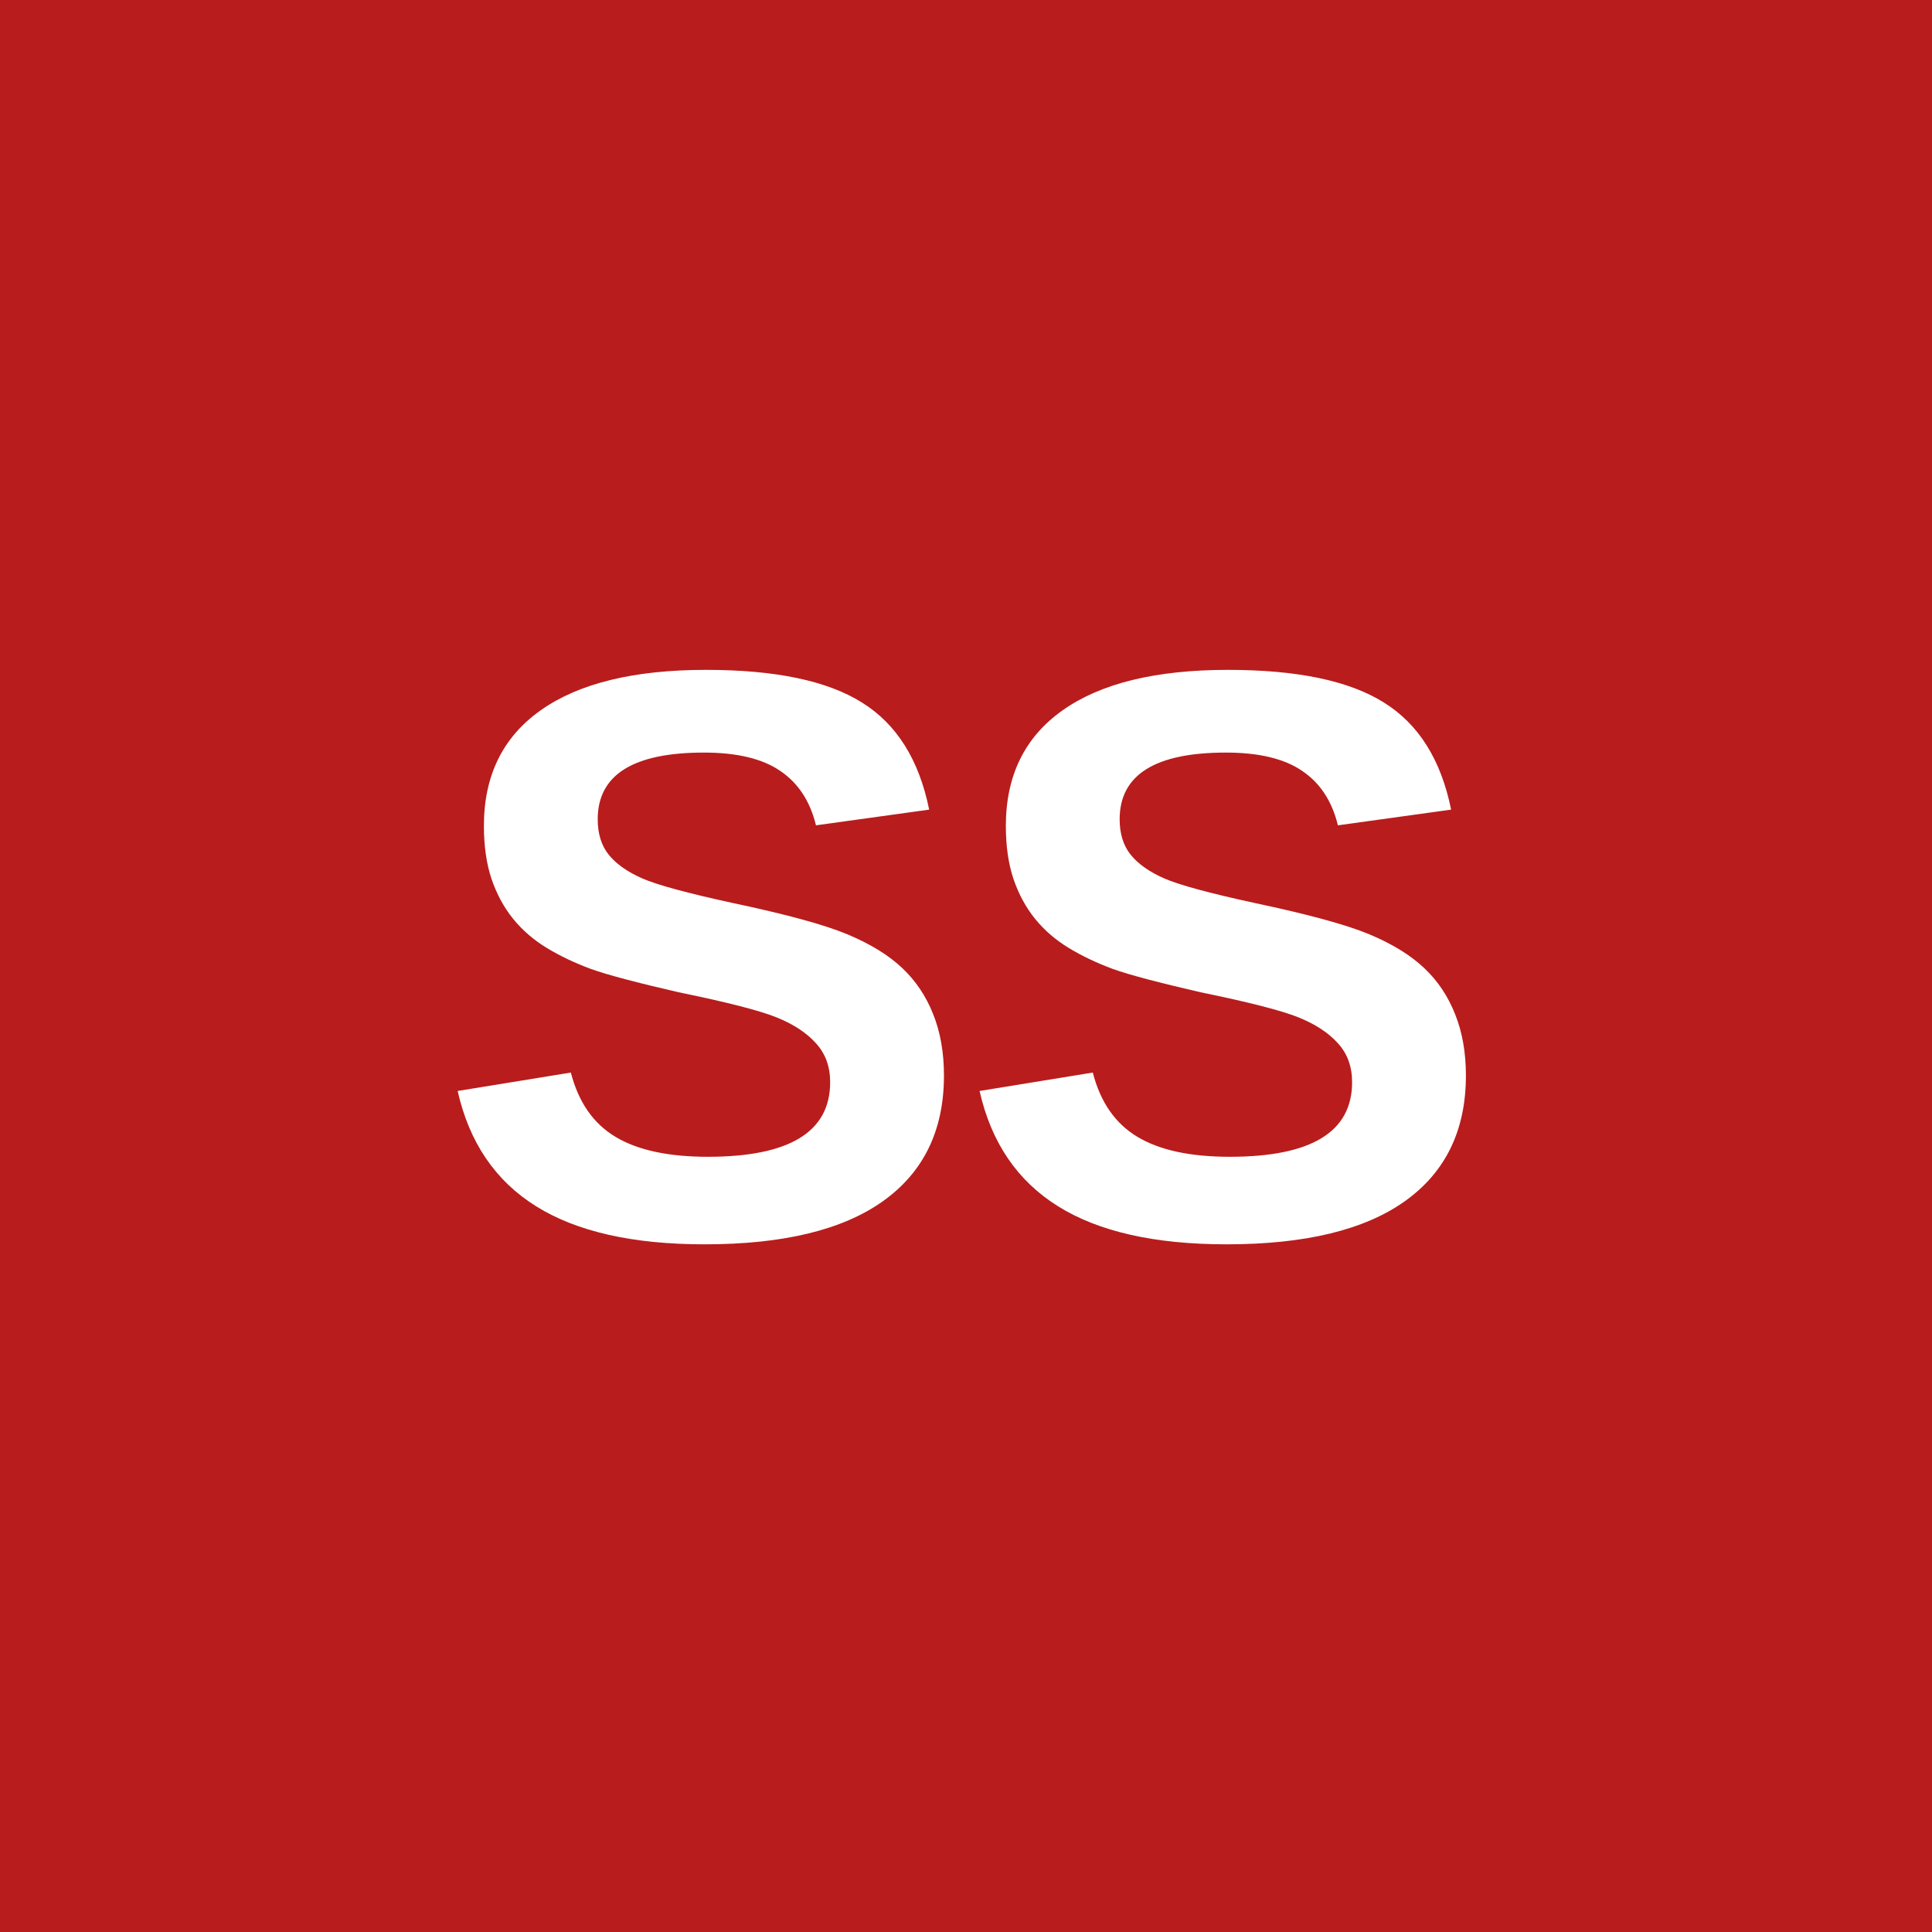
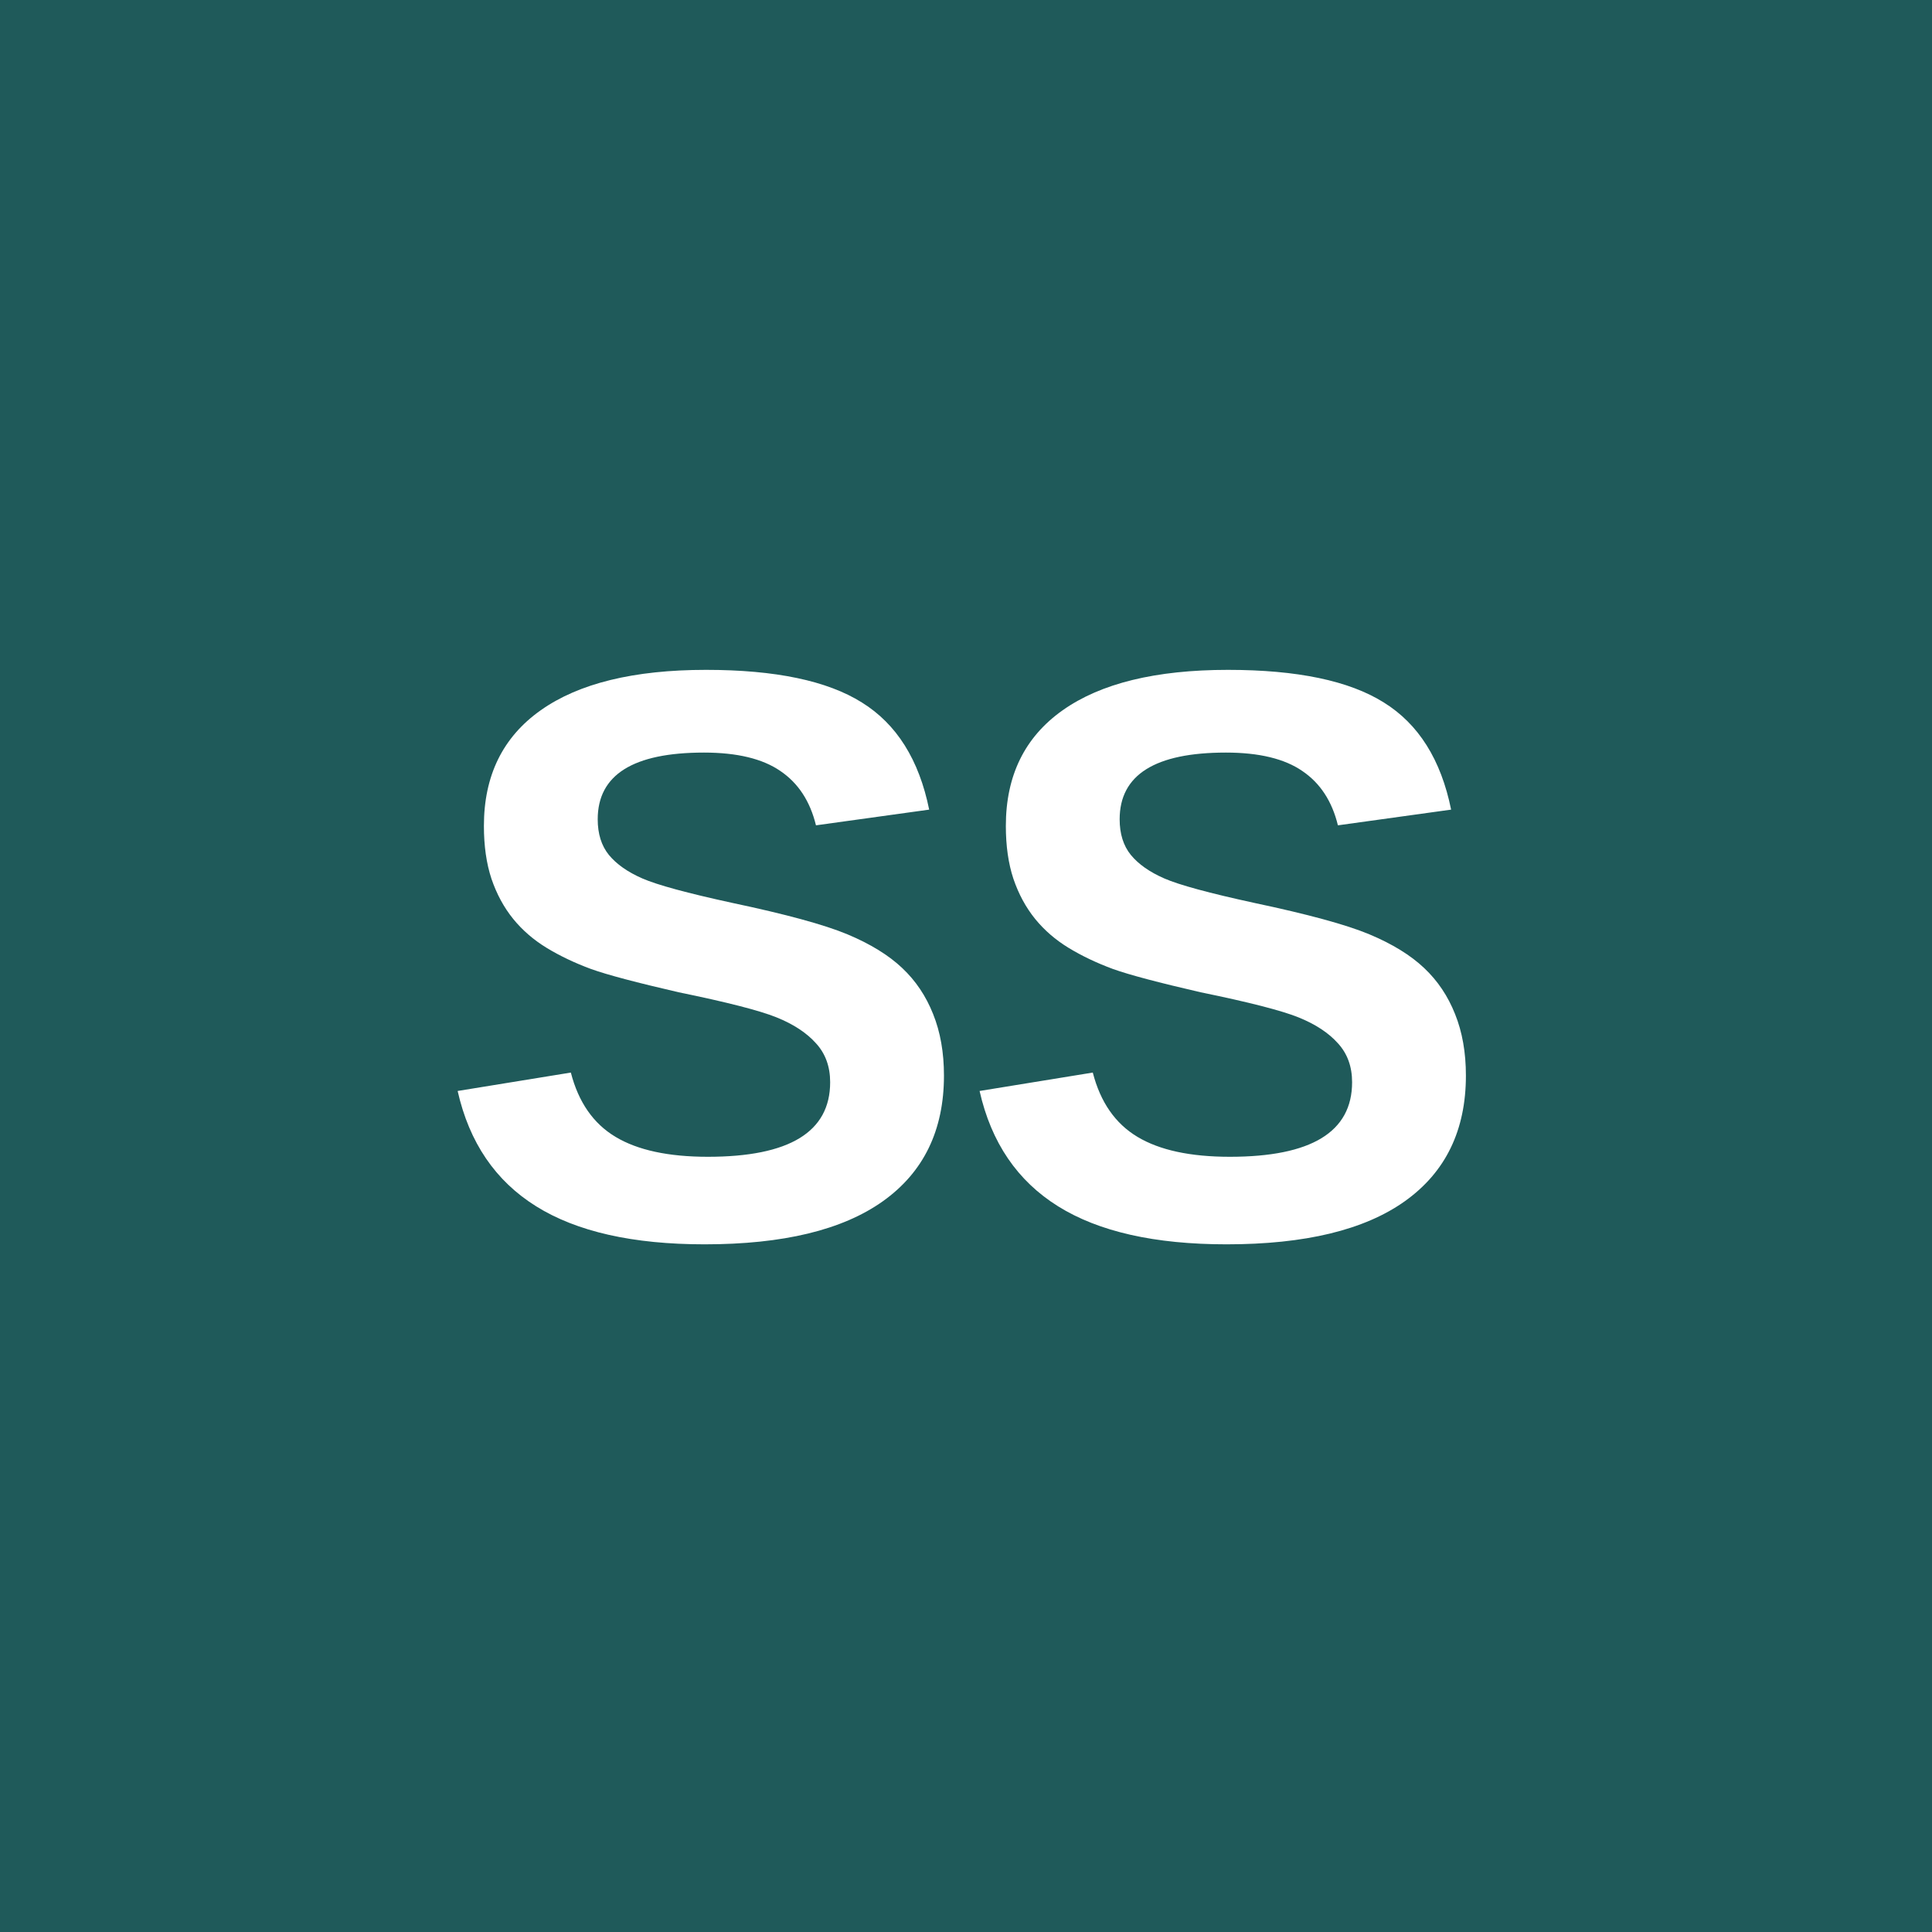
<svg xmlns="http://www.w3.org/2000/svg" viewBox="0 0 100 100" role="img" aria-label="Software Signal">
-   <rect width="100" height="100" fill="#b91c1c" />
+   <rect width="100" height="100" fill="#1f5a5a" />
  <text x="50" y="64" fill="#ffffff" font-family="Arial, sans-serif" font-size="42" font-weight="700" letter-spacing="-1" text-anchor="middle">SS</text>
</svg>
